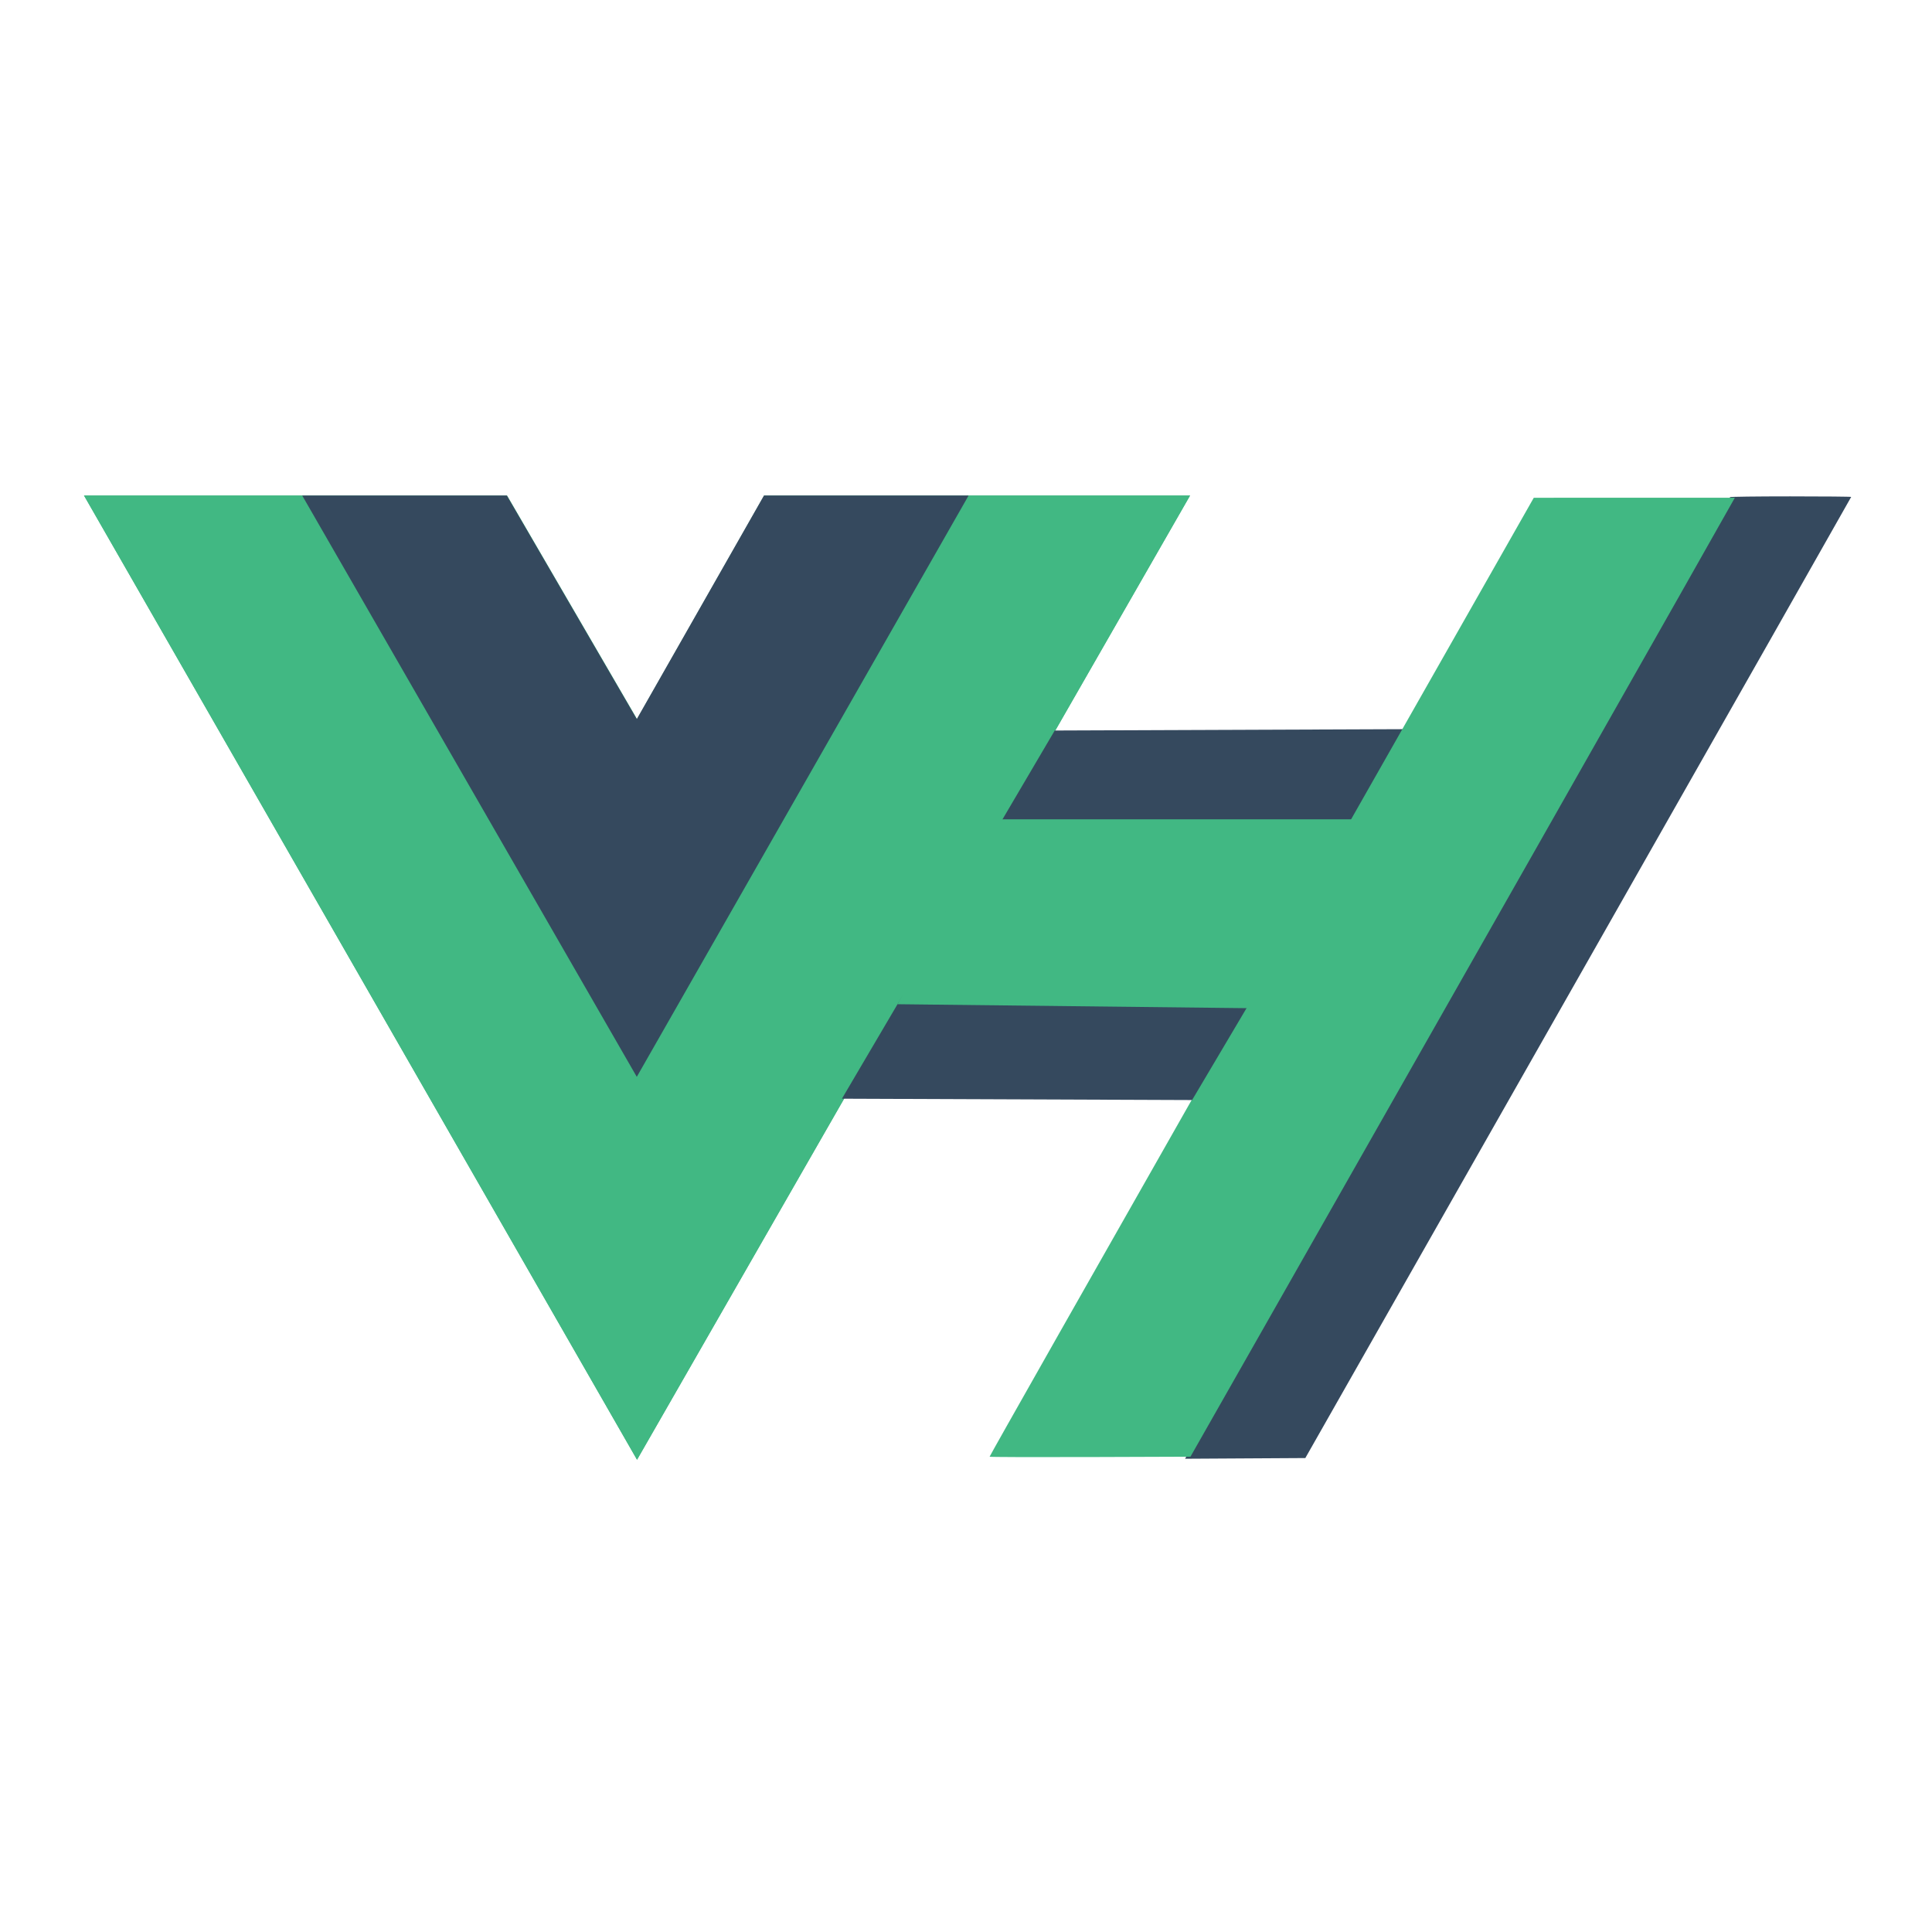
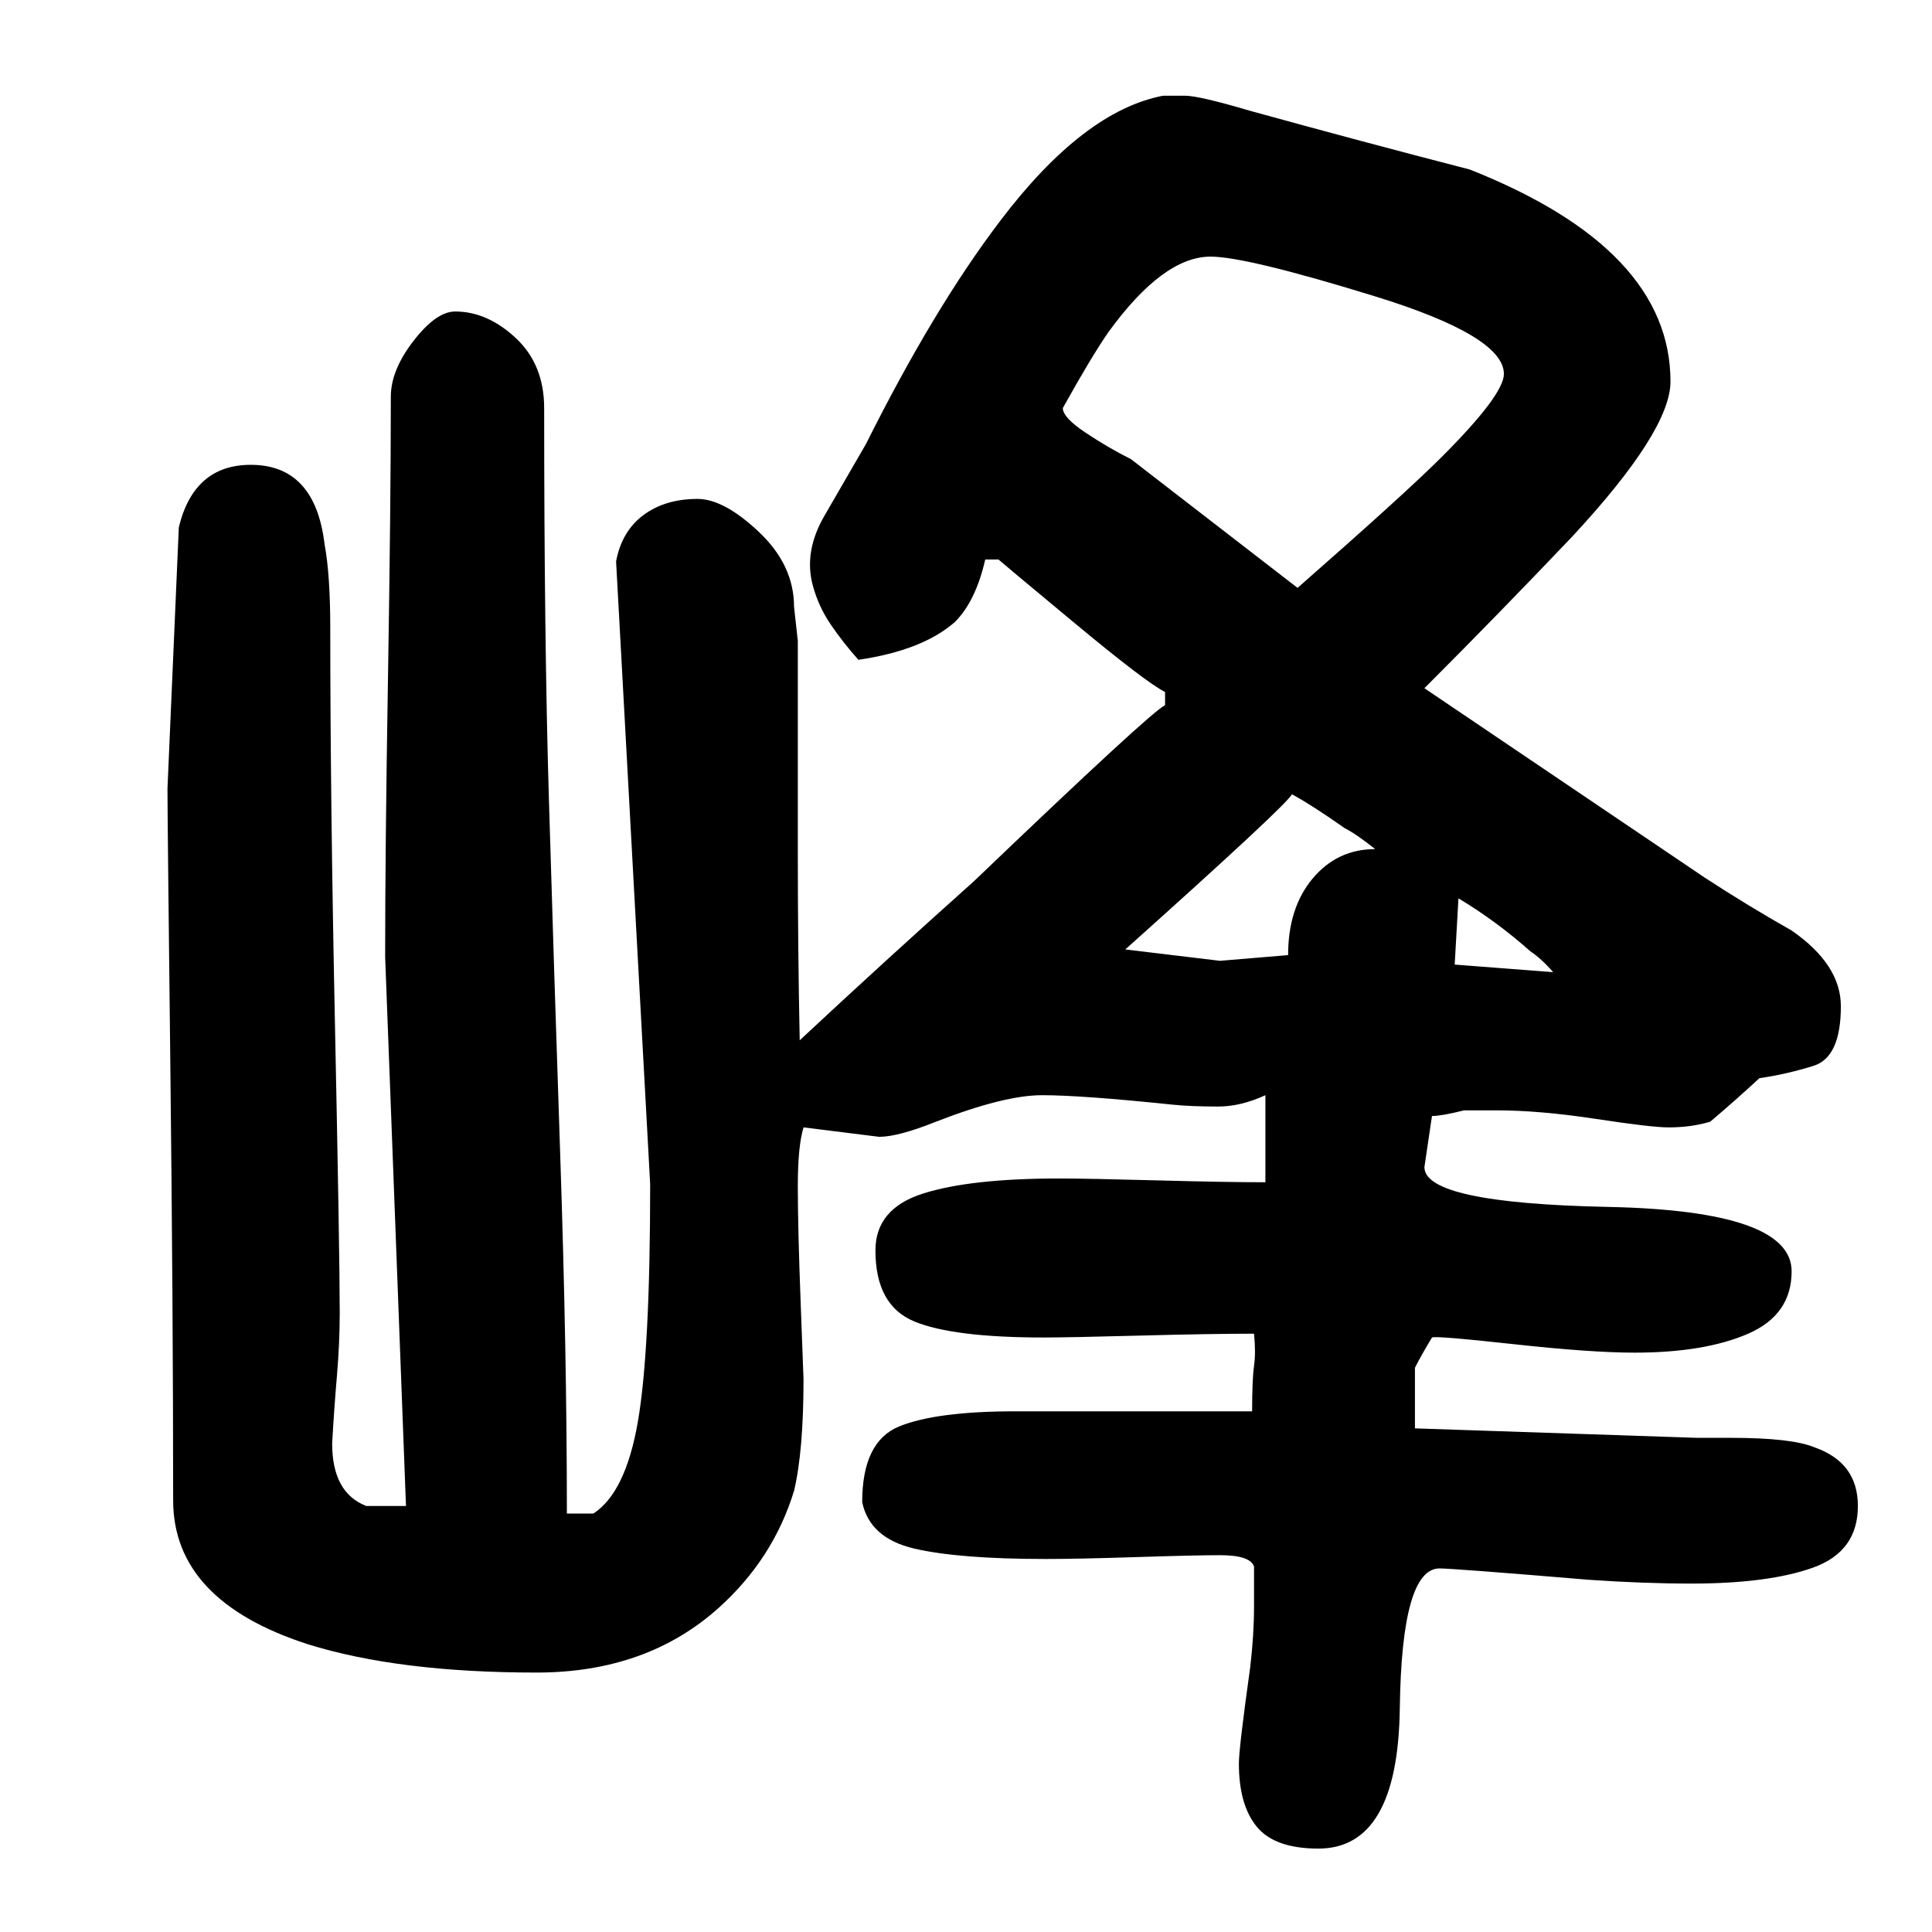
- <svg xmlns="http://www.w3.org/2000/svg" width="1200" height="1200" class="icon" viewBox="0 0 3280.944 2800">
-   <path fill="#41b883" d="M1645.332 601.004h375.675L1081.82 2238.478 142.636 601.004h718.477l220.708 379.704 216.013-379.704z" />
-   <path fill="#41b883" d="M142.636 601.004l939.185 1637.474 939.186-1637.474h-375.675l-563.51 982.484-568.208-982.484z" />
-   <path fill="#35495e" d="M513.188 601.004l568.207 987.23 563.511-987.23h-347.498l-216.013 379.704-220.708-379.704zM1607.792 1311.83l594.678 2.293 187.353-316.325-598.662 2.292zM2198.506 1909.57C2867.436 732.7 2939.502 605.426 2937.874 603.78c-.715-.723 45.303-1.314 102.262-1.314s103.562.428 103.562.951c0 .523-208.57 367.978-463.491 816.567L2216.715 2235.6l-102.1.596-102.102.596z" />
-   <path fill="#41b883" d="M1680.563 2233.328c0-1.34 168.208-298.145 440.375-777.048a4135645.775 4135645.775 0 00337.619-594.19l146.13-257.25 170.746-.04 170.747-.04-5.536 9.741c-3.044 5.358-43.727 77.302-90.407 159.875-85.356 150.992-337.562 595.163-656.602 1156.373l-172 302.559-170.536.588c-93.795.322-170.536.069-170.536-.567z" />
-   <path fill="#35495e" d="M1429.783 1625.351l594.679 2.292 187.353-316.324-598.662 2.292z" />
-   <path fill="#41b883" d="M1524.207 1464.903l608.285 6.877 173.746-320.909h-619.072z" />
+ <svg xmlns="http://www.w3.org/2000/svg" t="1647242502832" class="icon" viewBox="0 0 1024 1024" version="1.1" p-id="7898" width="128" height="128">
+   <defs>
+     <style type="text/css" />
+   </defs>
+   <path d="M430.88 310.585c-3.342-12.024-1.327-24.4 6.028-37.111s14.71-25.423 22.065-38.135c24.079-48.159 47.823-87.621 71.248-118.4 29.42-38.789 58.184-60.855 86.277-66.211 2.67 0 6.507 0 11.529 0s16.565 2.686 34.633 8.027c38.789 10.713 77.579 21.074 116.385 31.099 70.896 28.109 106.344 65.556 106.344 112.372 0 17.396-17.396 44.833-52.172 82.28-26.094 27.422-52.172 54.172-78.251 80.266l148.491 100.332c15.381 10.041 30.763 19.395 46.145 28.093 17.396 12.04 26.094 25.423 26.094 40.132 0 18.067-4.861 28.604-14.55 31.611-9.705 3.006-19.235 5.18-28.604 6.507-8.698 8.027-17.38 15.717-26.078 23.072-6.7 2.015-14.054 3.022-22.081 3.022-6.012 0-18.899-1.503-38.63-4.509s-37.287-4.525-52.669-4.525c-6.028 0-11.72 0-17.061 0-8.027 2.015-13.718 3.006-17.044 3.006l-4.013 27.086c0 12.728 32.427 19.747 97.31 21.089s97.326 12.712 97.326 34.105c0 15.381-7.691 26.43-23.072 33.113s-35.448 10.025-60.199 10.025c-15.381 0-36.791-1.503-64.212-4.509-27.437-3.006-41.811-4.189-43.138-3.518-4.03 6.683-7.035 12.04-9.034 16.054l0 32.106 149.499 5.02 18.052 0c21.393 0 36.12 1.679 44.146 5.005 15.381 5.356 23.072 15.733 23.072 31.115 0 16.054-7.867 26.91-23.584 32.602-15.717 5.676-37.287 8.522-64.708 8.522-16.725 0-34.776-0.671-54.172-1.999-48.159-4.03-74.59-6.028-79.258-6.028-13.383 0-20.403 24.735-21.074 74.253-0.671 49.486-15.062 74.238-43.138 74.238-15.398 0-26.27-3.854-32.618-11.529-6.364-7.707-9.529-18.899-9.529-33.609 0-5.356 1.999-22.417 6.028-51.182 1.327-11.368 1.999-22.065 1.999-32.106l0-12.04c0-2.686 0-5.692 0-9.017-1.343-4.03-7.356-6.028-18.052-6.028-8.698 0-23.425 0.336-44.162 1.007s-36.791 1.007-48.143 1.007c-30.779 0-54.027-1.854-69.744-5.517-15.717-3.693-24.911-11.896-27.581-24.591 0-21.393 6.507-34.776 19.554-40.133 13.047-5.341 33.609-8.027 61.718-8.027l125.403 0c0-11.368 0.336-19.395 1.007-24.079 0.671-4.668 0.671-10.361 0-17.061-15.381 0-35.623 0.336-60.694 1.007-25.087 0.671-41.972 1.007-50.67 1.007-32.106 0-55.019-2.83-68.738-8.522s-20.562-18.227-20.562-37.638c0-14.71 8.362-24.735 25.087-30.091 16.725-5.341 40.804-8.027 72.239-8.027 10.025 0 27.422 0.336 52.172 1.007s43.81 0.992 57.194 0.992l0-46.145c-8.698 4.013-17.061 6.012-25.087 6.012-9.369 0-17.396-0.319-24.079-0.992-32.106-3.342-55.195-5.02-69.233-5.02-13.383 0-32.106 4.685-56.186 14.039-13.383 5.356-23.408 8.027-30.091 8.027l-40.133-5.005c-2.015 6.683-3.022 17.061-3.022 31.099 0 14.71 0.495 35.288 1.503 61.702 1.007 26.43 1.519 39.972 1.519 40.628 0 25.423-1.679 45.17-5.02 59.207-7.356 24.079-20.738 44.801-40.133 62.198-25.423 22.737-57.529 34.121-96.319 34.121-48.831 0-89.3-5.02-121.406-15.062-47.488-15.381-71.231-40.804-71.231-76.253 0-67.538-0.512-144.798-1.503-231.747-1.007-86.948-1.503-135.459-1.503-145.501 1.999-45.474 3.997-91.634 6.012-138.45 5.341-22.065 18.052-33.113 38.135-33.113 22.737 0 35.768 14.054 39.125 42.148 1.999 10.713 3.006 25.423 3.006 44.146 0 60.199 0.831 130.599 2.51 211.2 1.663 80.602 2.51 131.271 2.51 151.993 0 10.713-0.512 21.905-1.503 33.609-1.007 11.705-1.839 23.584-2.51 35.623 0 17.396 6.012 28.413 18.052 33.113l21.074 0L204.138 507.235c0-38.118 0.495-87.445 1.503-147.979 0.992-60.535 1.503-110.198 1.503-149.003 0-9.354 4.013-19.219 12.04-29.596 8.027-10.361 15.381-15.557 22.081-15.557 11.353 0 22.049 4.685 32.09 14.054s15.062 21.745 15.062 37.127c0 81.609 0.831 150.665 2.51 207.188 1.663 56.521 3.678 119.566 6.012 189.119 2.334 69.568 3.518 132.774 3.518 189.631l14.039 0c11.368-7.371 19.235-23.584 23.584-48.67 4.349-25.071 6.524-67.043 6.524-125.915l-18.067-330.096c2.015-10.697 6.859-18.883 14.55-24.576 7.691-5.676 17.22-8.522 28.604-8.522 9.354 0 20.227 5.852 32.602 17.556s18.564 24.911 18.564 39.621l1.999 18.067c0 38.135 0 74.925 0 110.373s0.336 69.217 1.007 101.323c30.091-28.076 60.87-56.169 92.305-84.278 62.87-60.183 96.654-91.298 101.339-93.313l0-7.019c-6.7-3.342-22.928-15.717-48.67-37.127-25.742-21.393-38.949-32.427-39.621-33.098l-7.019 0c-3.357 14.71-8.698 25.742-16.054 33.098-11.384 10.041-28.445 16.74-51.182 20.066-5.356-6.012-10.201-12.183-14.55-18.547S432.895 317.94 430.88 310.585zM797.096 198.213c0-13.366-22.752-27.086-68.226-41.125-45.489-14.039-74.59-21.074-87.285-21.074-16.725 0-34.792 13.383-54.187 40.133-6.012 8.698-14.039 22.065-24.079 40.133 0 3.342 4.013 7.691 12.04 13.031 8.027 5.356 16.054 10.041 24.079 14.054l88.292 68.226c38.118-33.45 63.541-56.521 76.253-69.233C786.048 220.294 797.096 205.568 797.096 198.213zM728.87 450.043c-6.683-5.341-12.04-9.017-16.054-11.032-11.384-8.027-20.738-14.039-28.093-18.052-1.343 3.342-30.763 30.763-88.292 82.265l50.174 6.028 36.12-3.022c0-16.709 4.333-30.251 13.031-40.628C704.455 455.239 715.488 450.043 728.87 450.043zM823.19 515.262c-4.03-4.668-8.042-8.346-12.04-11.032-12.056-10.697-24.767-20.066-38.135-28.093l-1.999 35.112L823.19 515.262z" p-id="7899" />
</svg>
